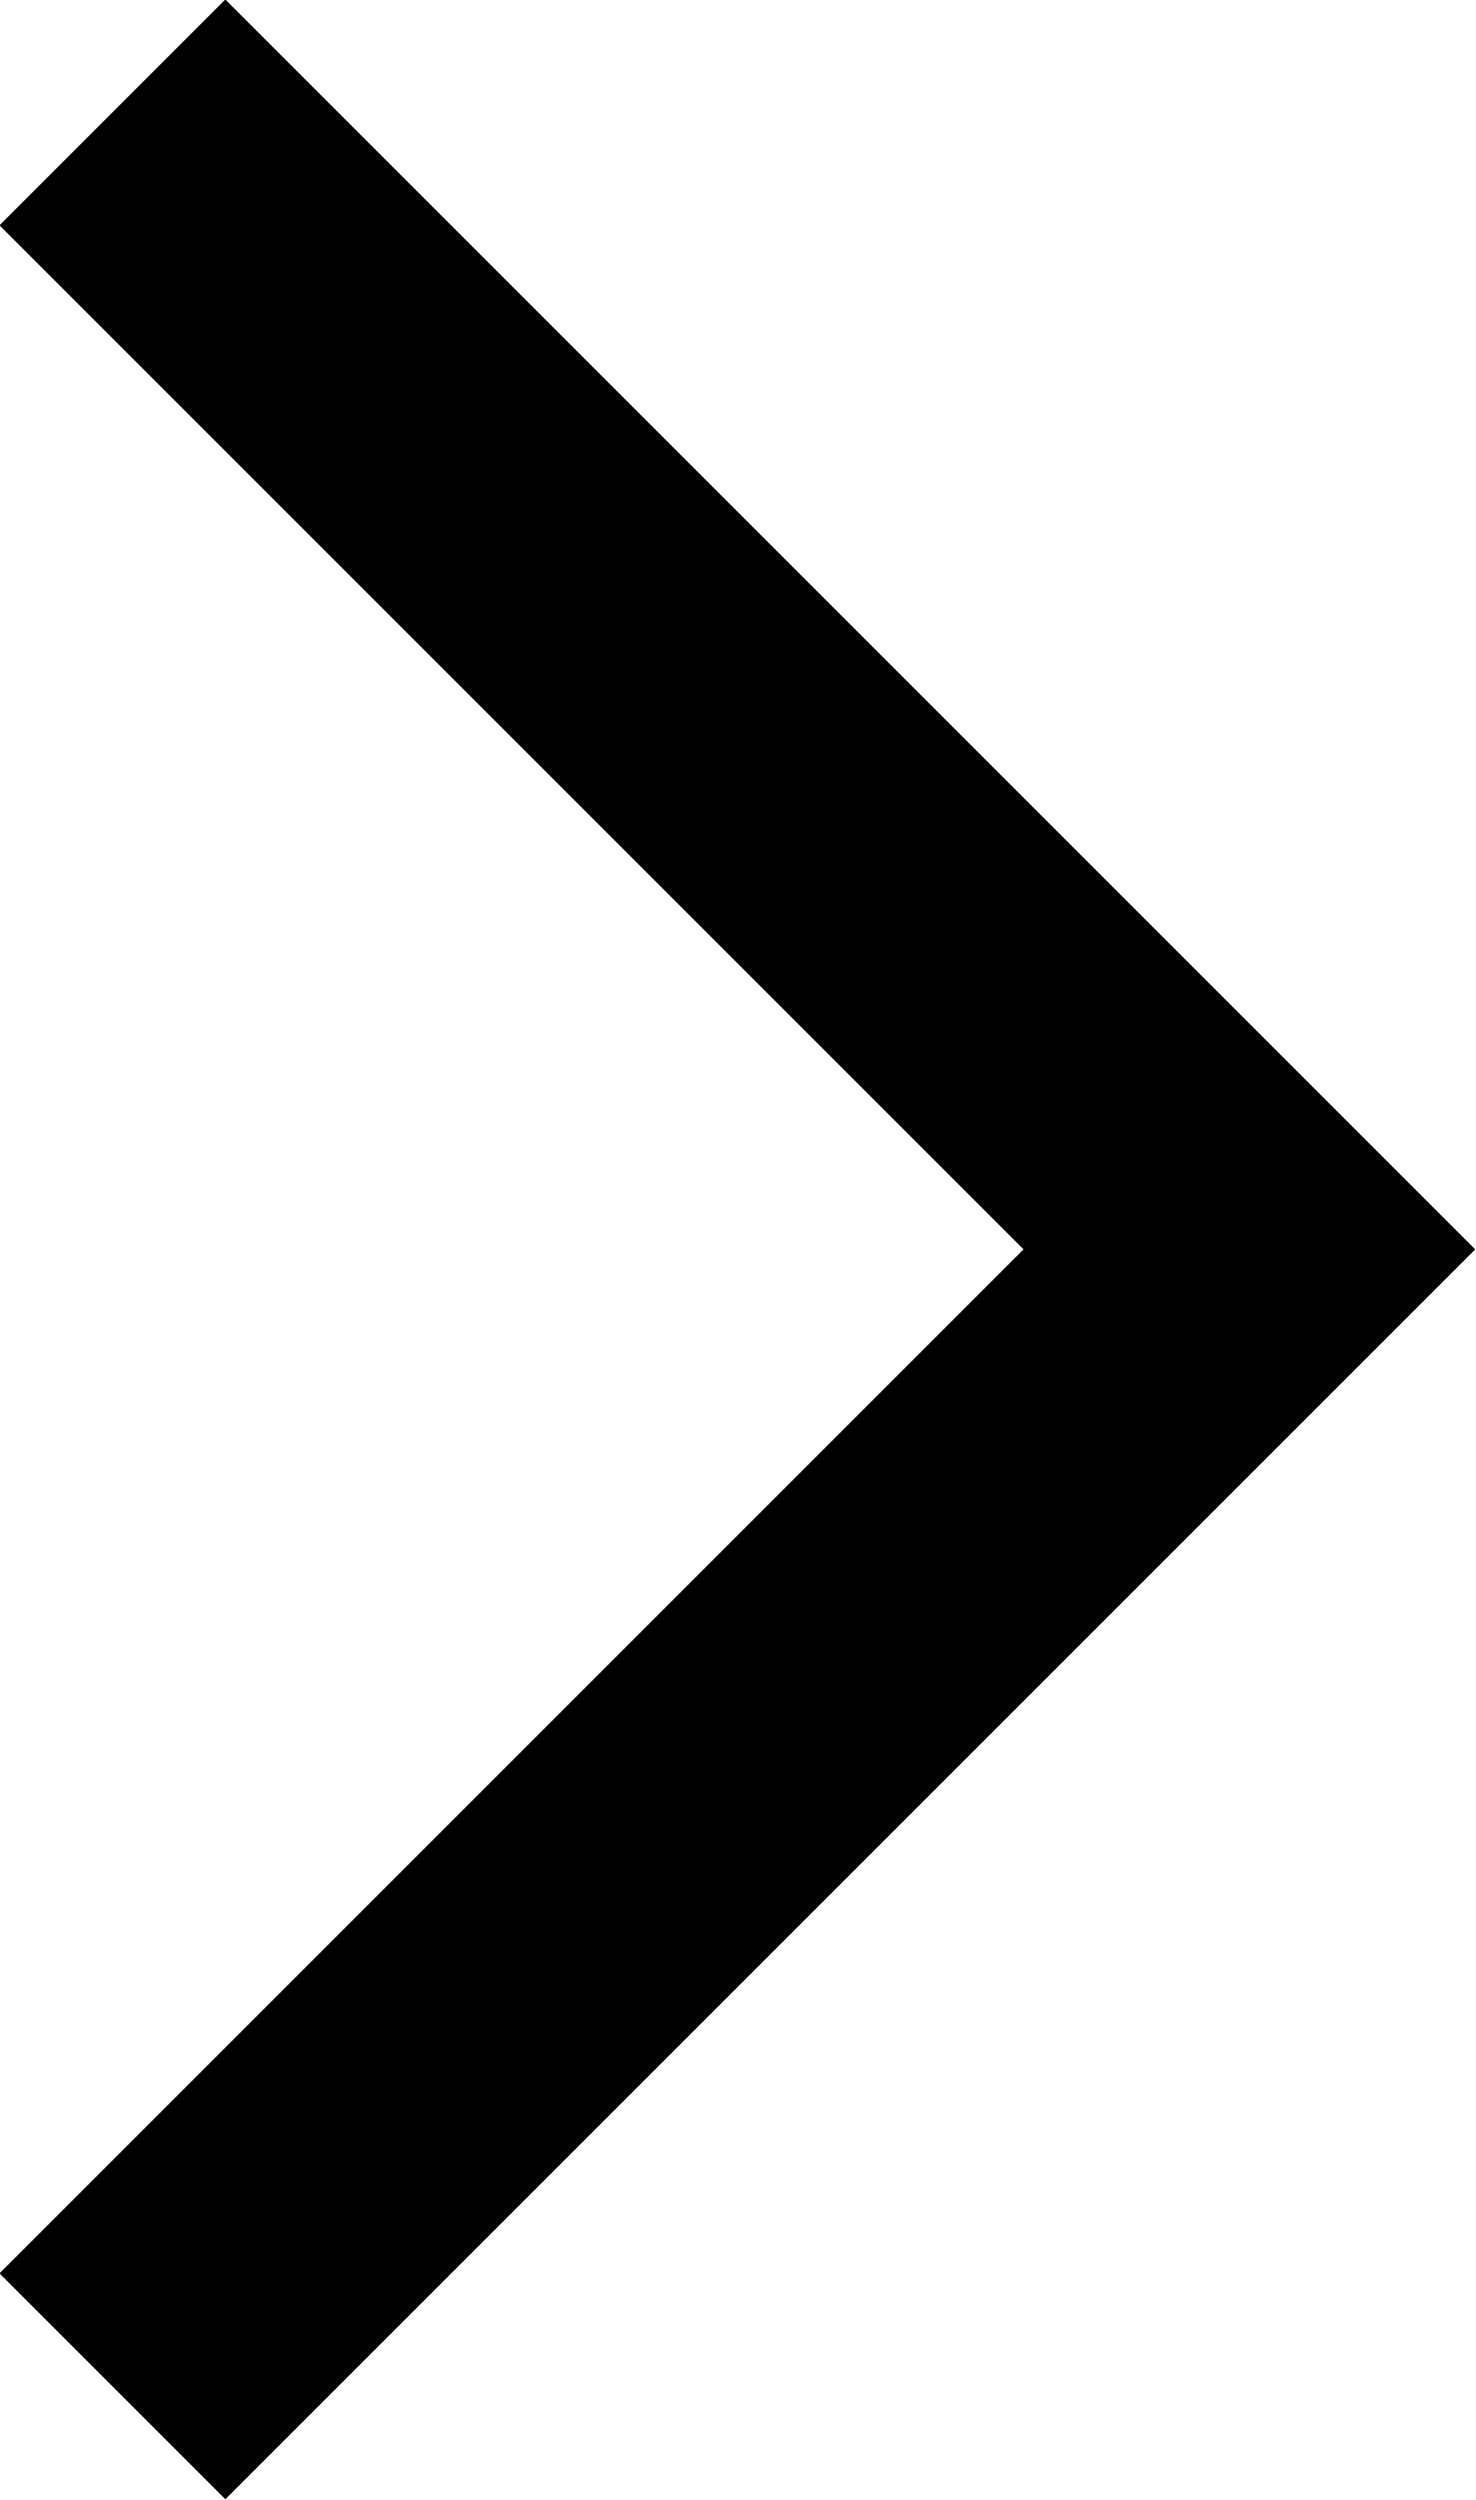
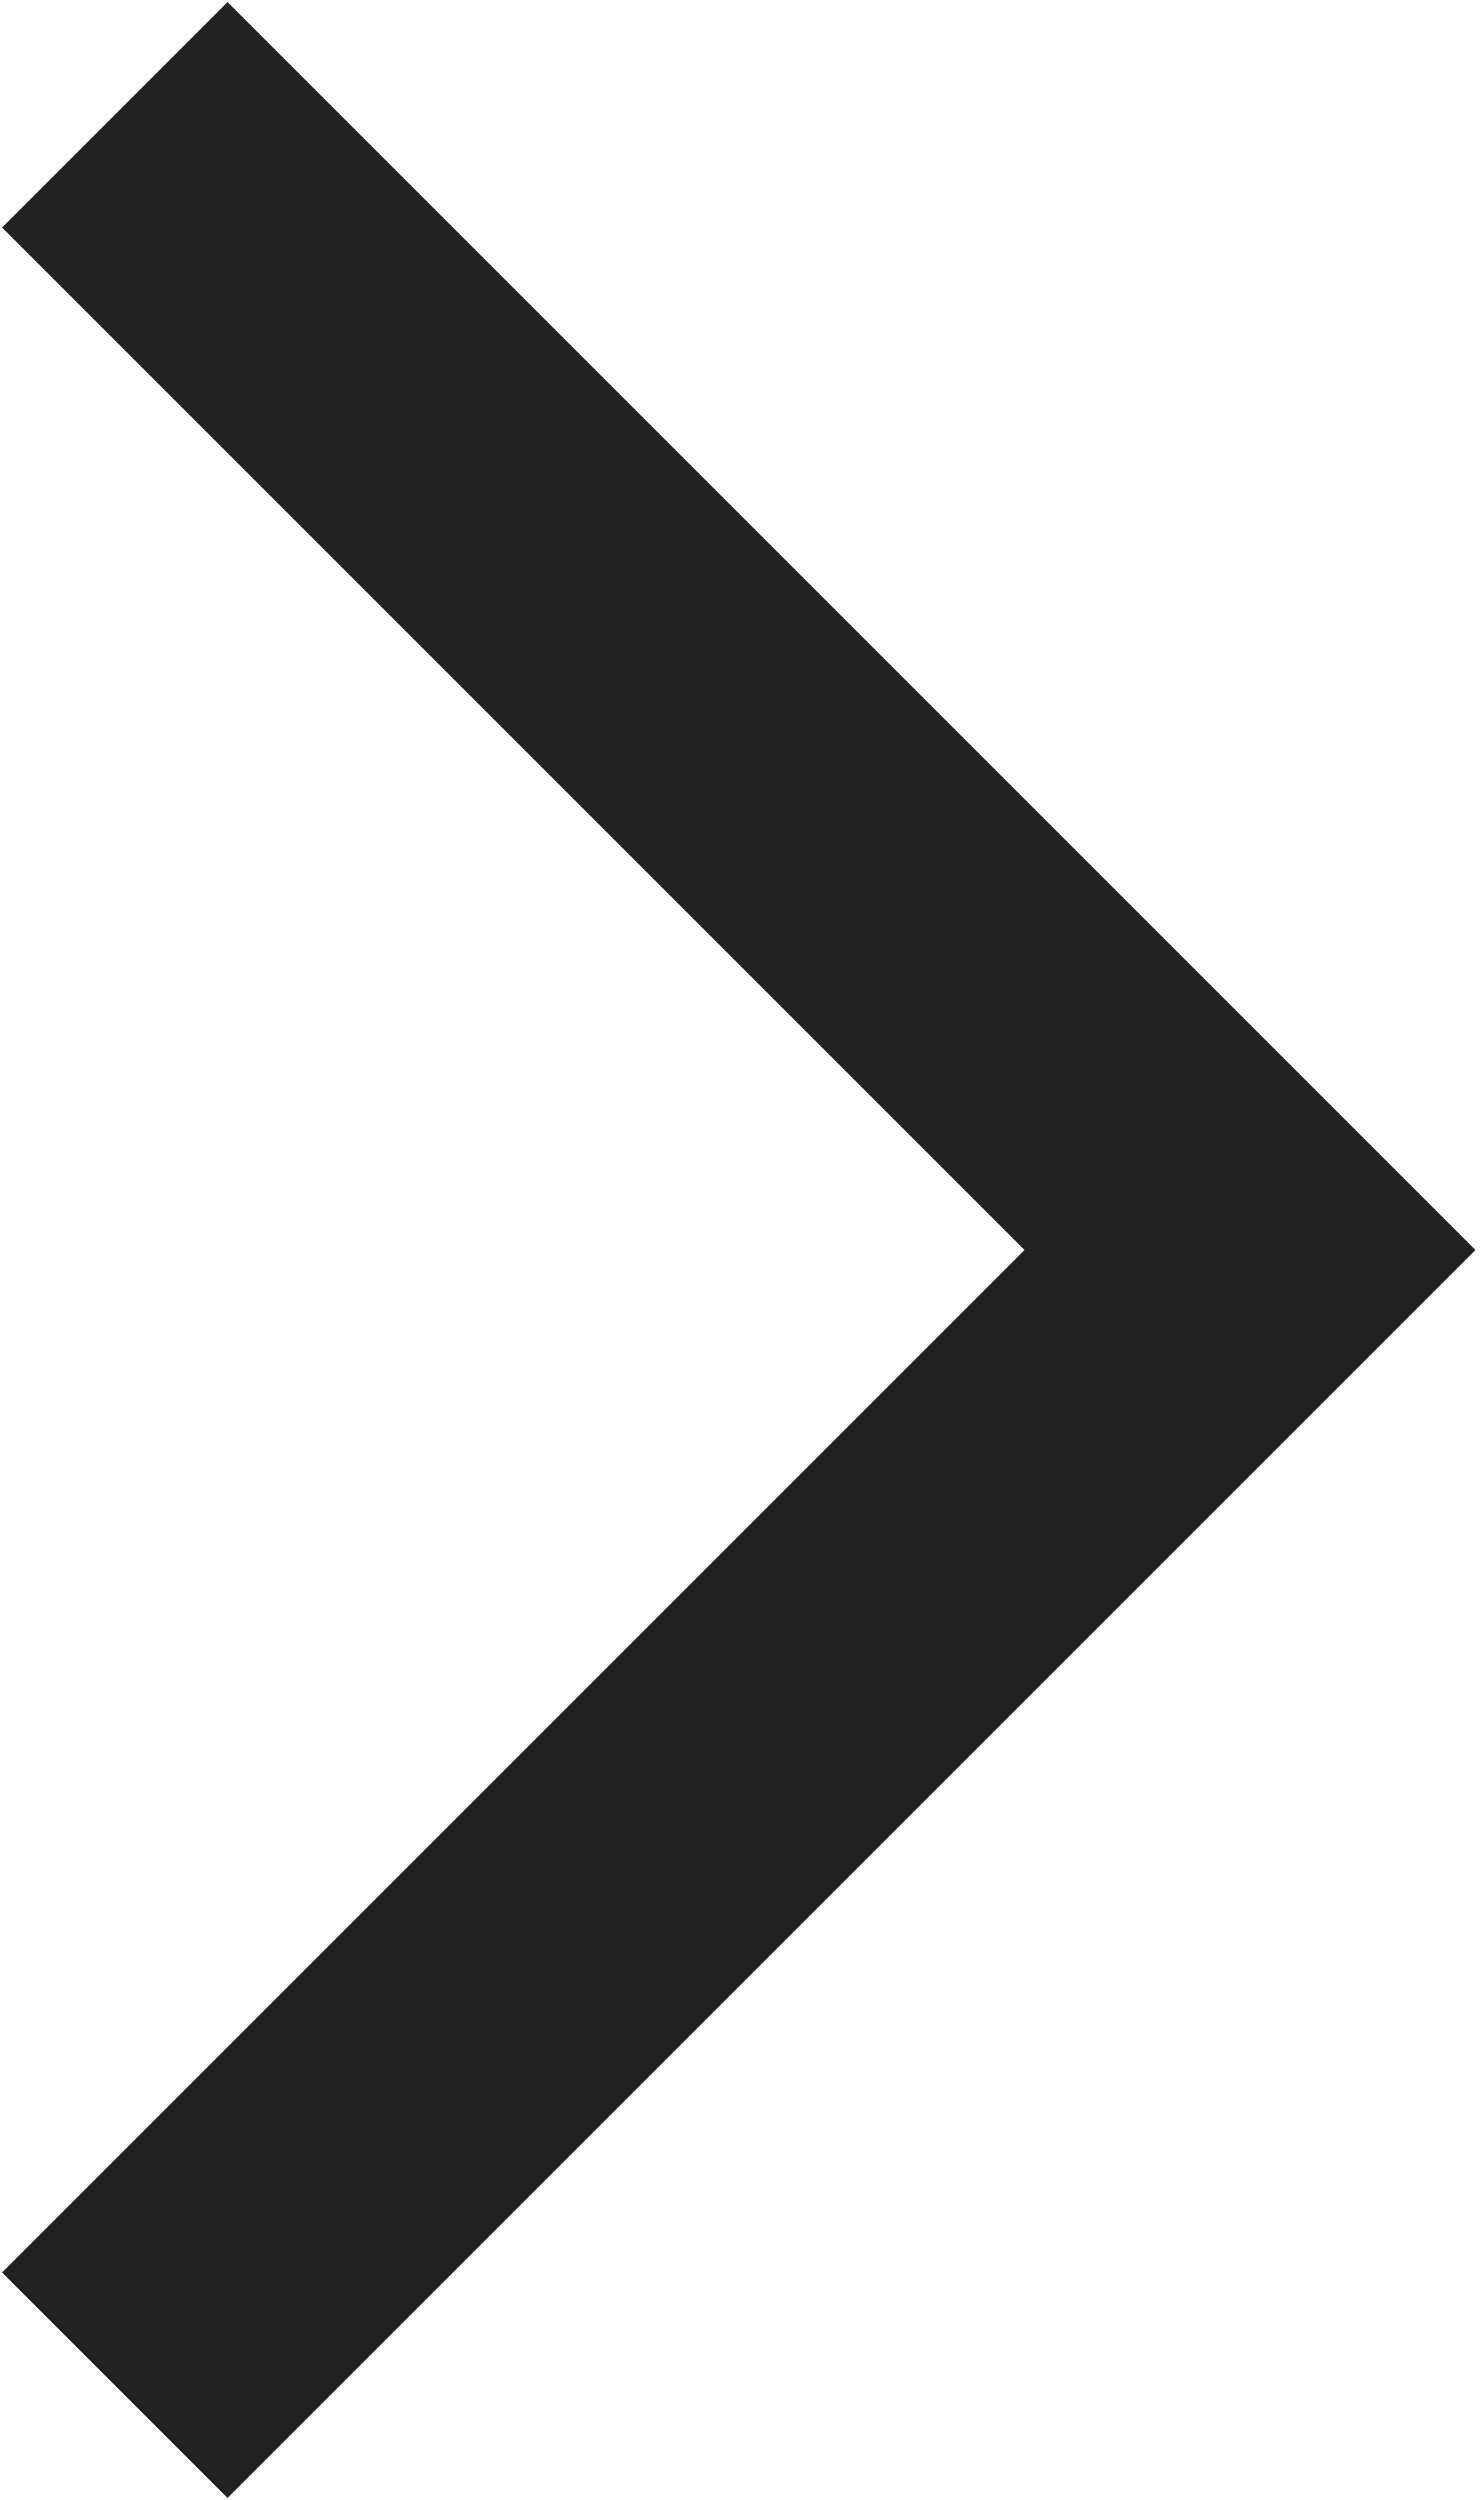
- <svg xmlns="http://www.w3.org/2000/svg" id="Layer_2" data-name="Layer 2" viewBox="0 0 11.55 19.57">
+ <svg xmlns="http://www.w3.org/2000/svg" id="Layer_2" version="1.1" viewBox="0 0 11.6 19.6">
  <defs>
    <style>
-       .cls-1 {
+       .st0 {
        fill: none;
-         stroke: #000;
+         stroke: #222;
        stroke-miterlimit: 10;
        stroke-width: 2.5px;
      }
    </style>
  </defs>
-   <g id="Layer_1-2" data-name="Layer 1">
-     <polyline class="cls-1" points=".88 .88 9.78 9.78 .88 18.68" />
+   <g id="Layer_1-2">
+     <polyline class="st0" points=".9 .9 9.8 9.8 .9 18.7" />
  </g>
</svg>
